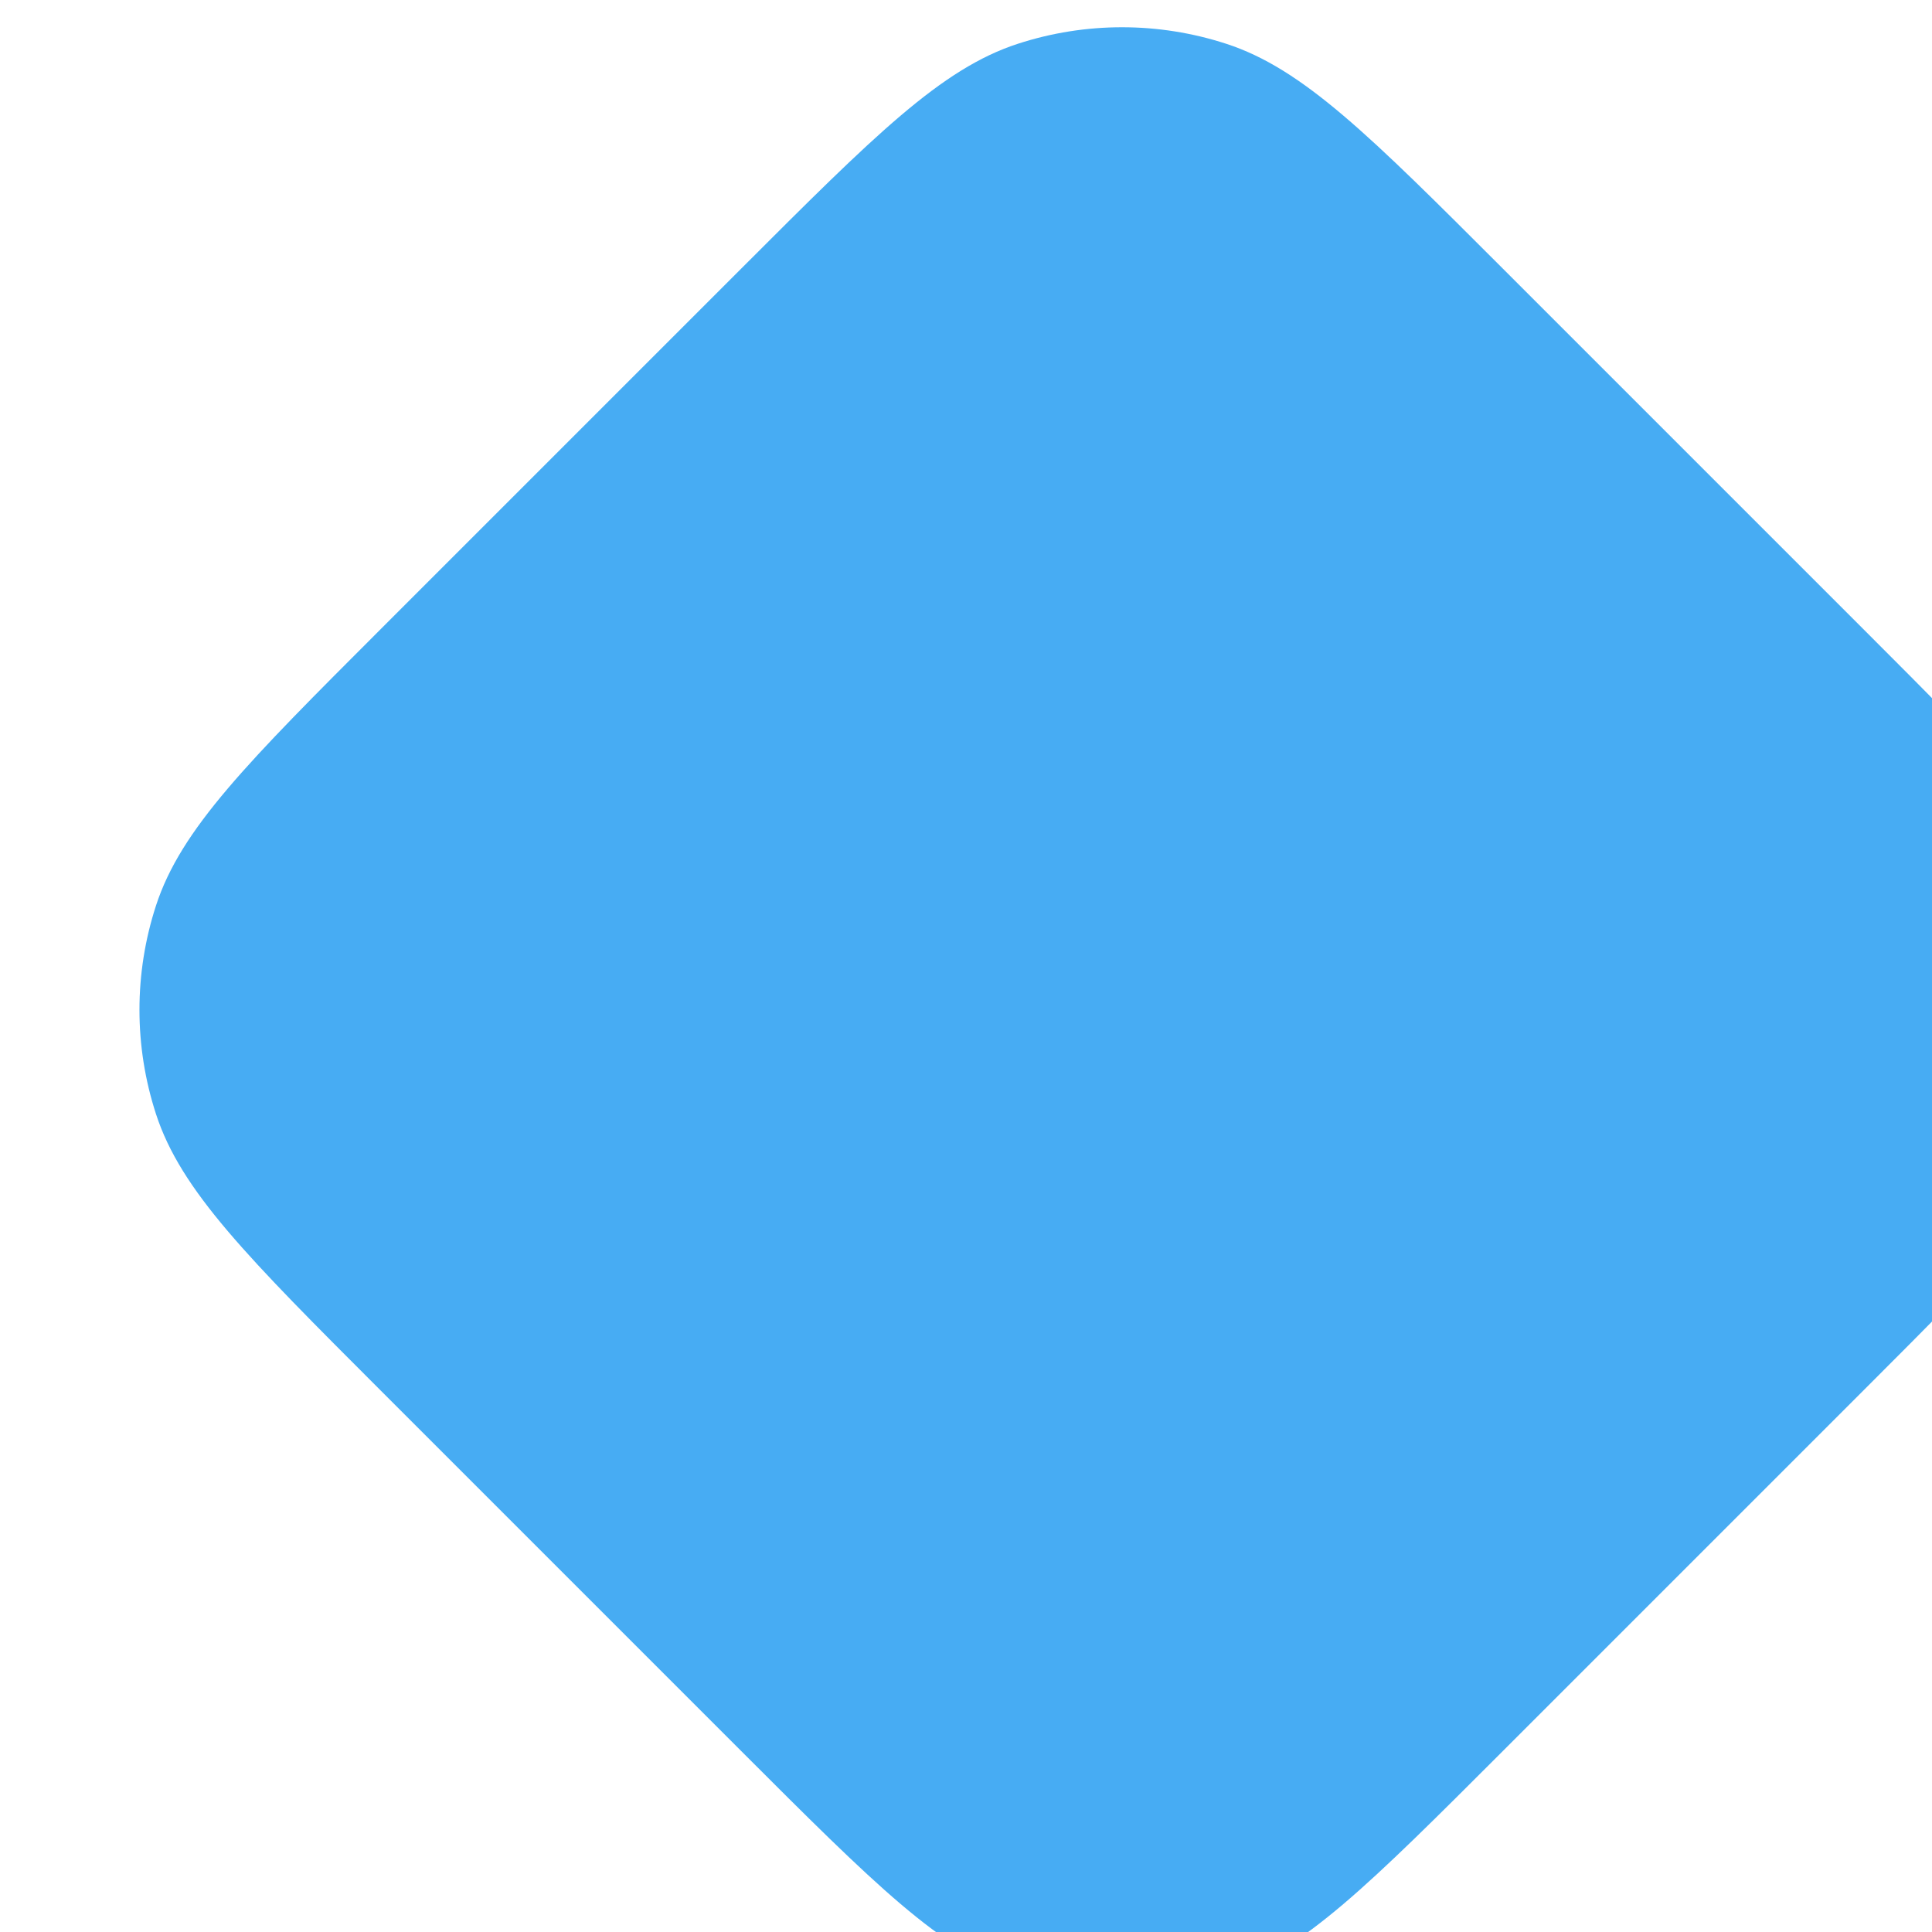
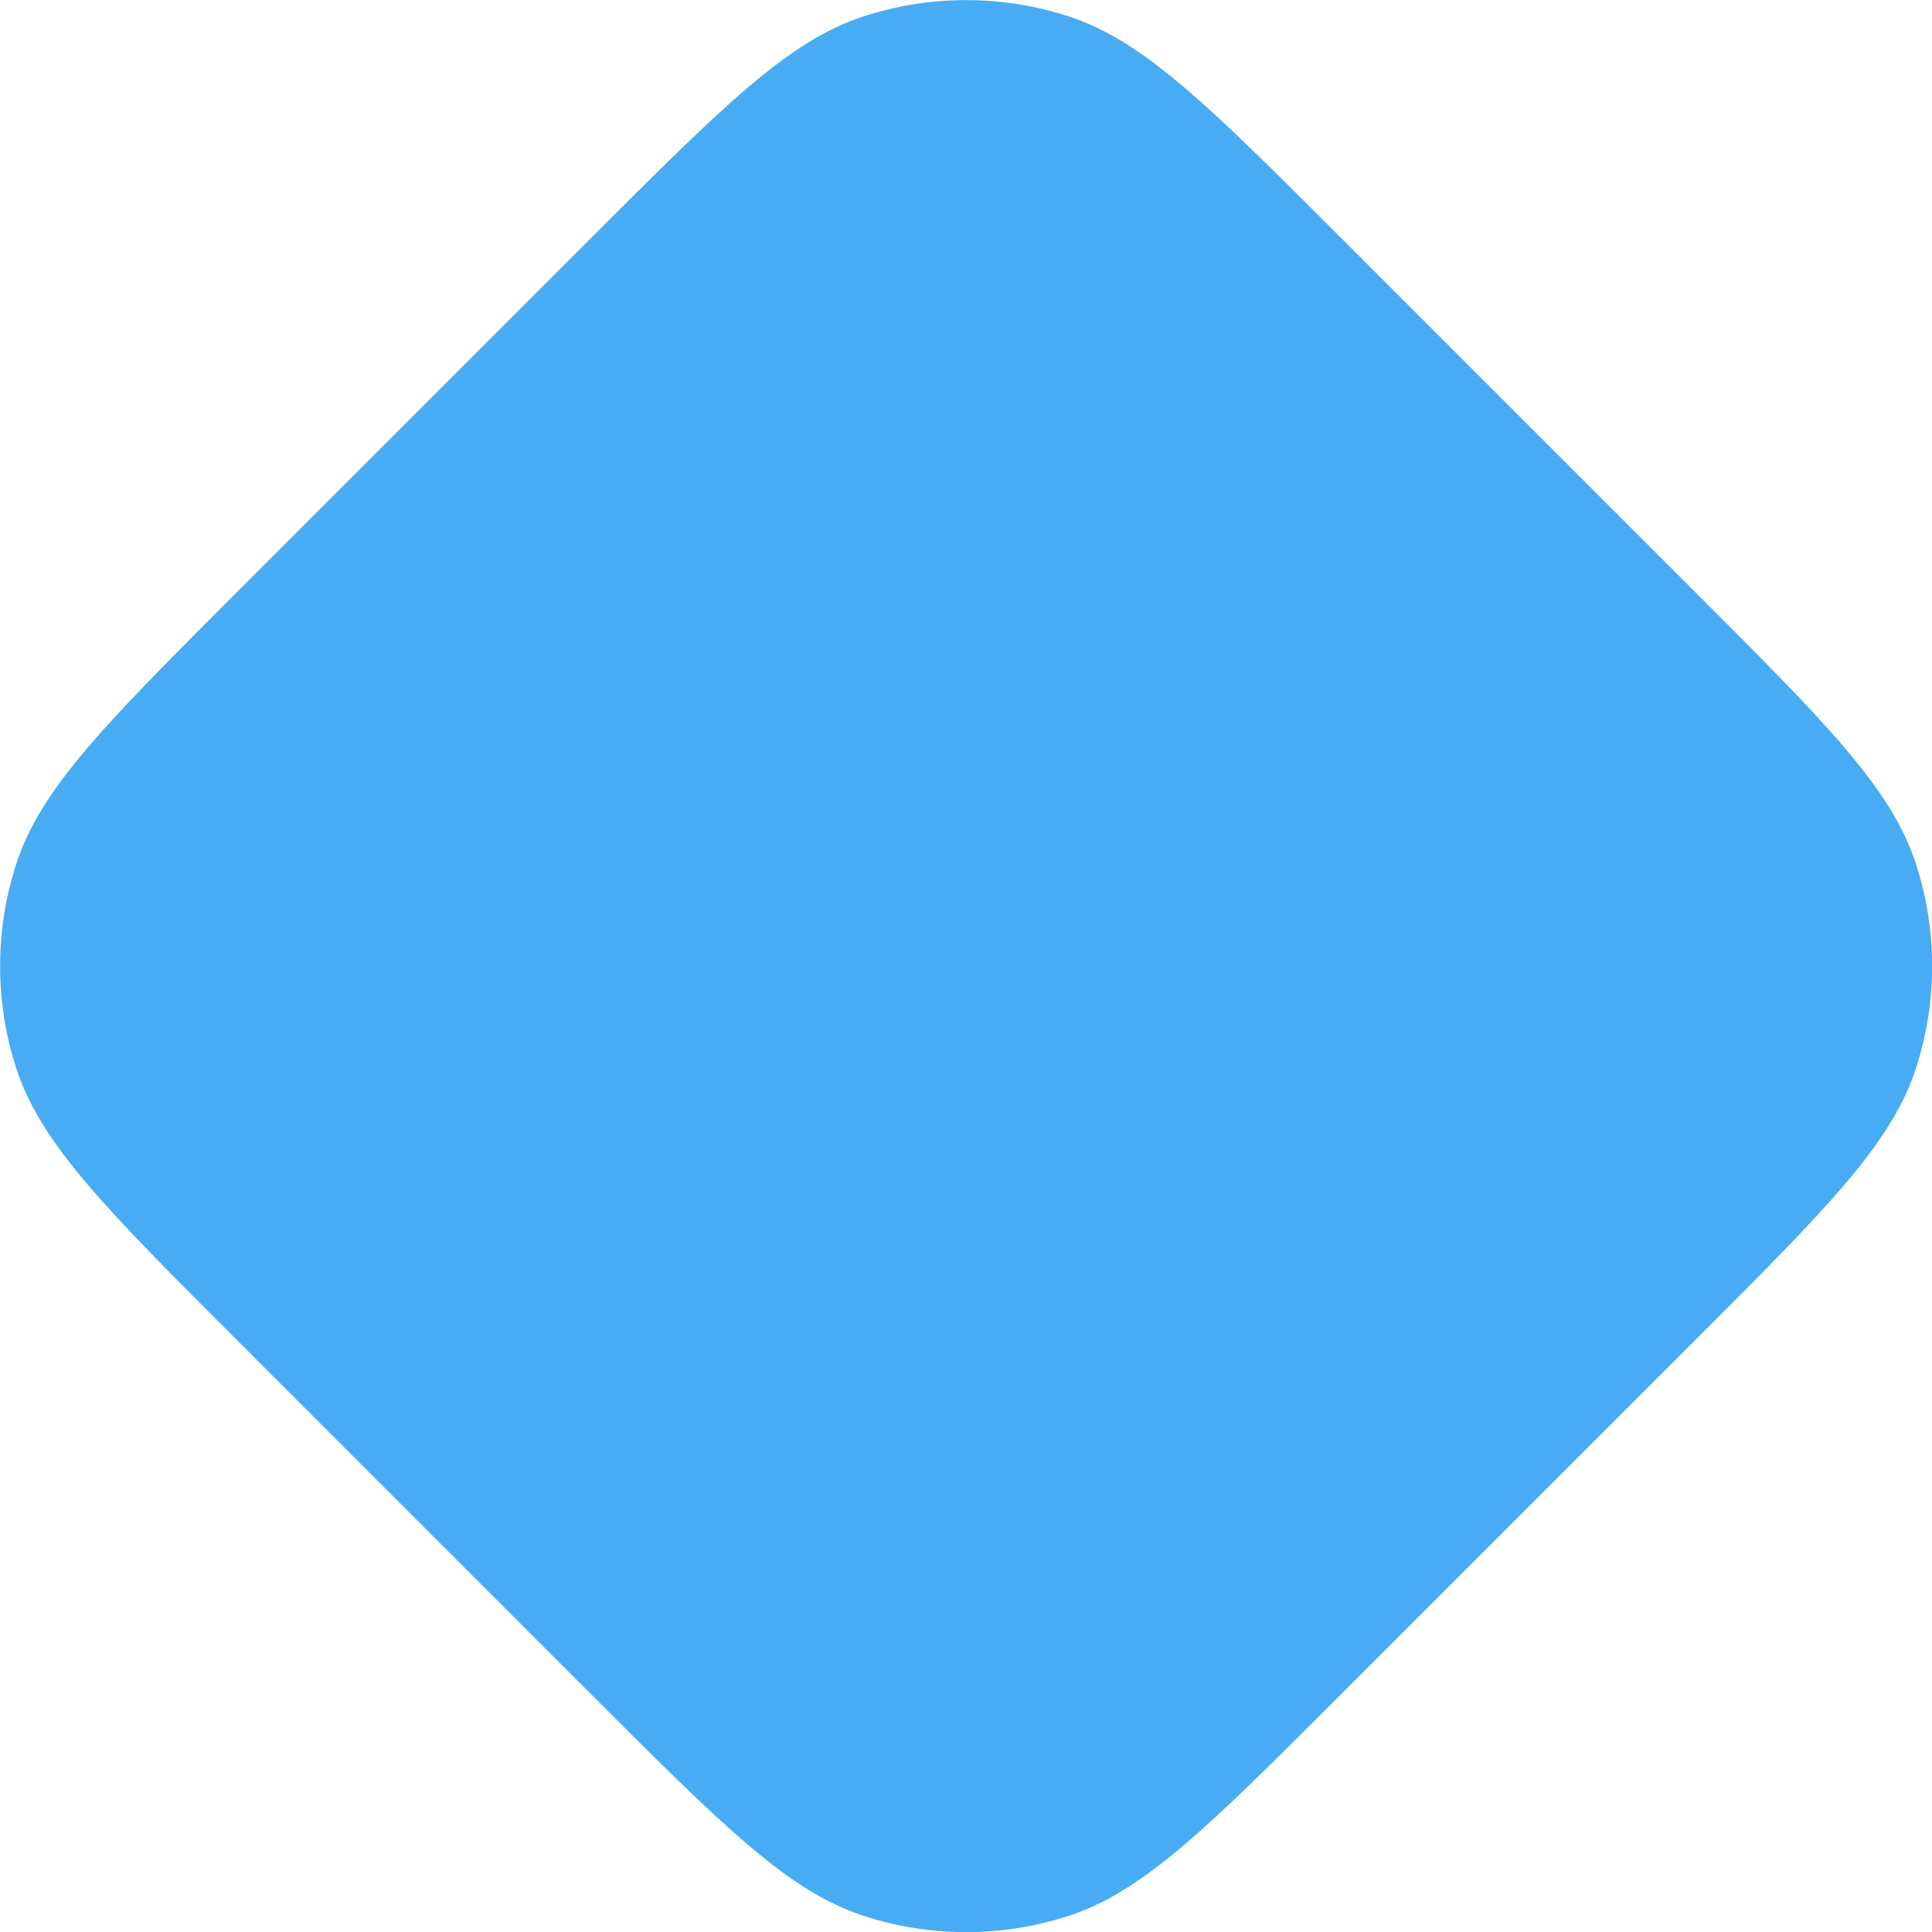
- <svg xmlns="http://www.w3.org/2000/svg" fill="none">
+ <svg xmlns="http://www.w3.org/2000/svg" viewBox="0.621 0.121 8.757 8.757">
  <path d="M3.303 1.197C3.897.603 4.194.306 4.536.195a1.5 1.5 0 0 1 .928 0c.342.111.639.408 1.233 1.002l1.606 1.606c.594.594.891.891 1.002 1.233a1.5 1.5 0 0 1 0 .928c-.111.342-.408.639-1.002 1.233L6.697 7.803c-.594.594-.891.891-1.233 1.002a1.5 1.5 0 0 1-.928 0c-.342-.111-.639-.408-1.233-1.002L1.697 6.197C1.103 5.603.806 5.306.695 4.964a1.5 1.5 0 0 1 0-.928c.111-.342.408-.639 1.002-1.233l1.606-1.606Z" fill="#47ACF3" />
</svg>
